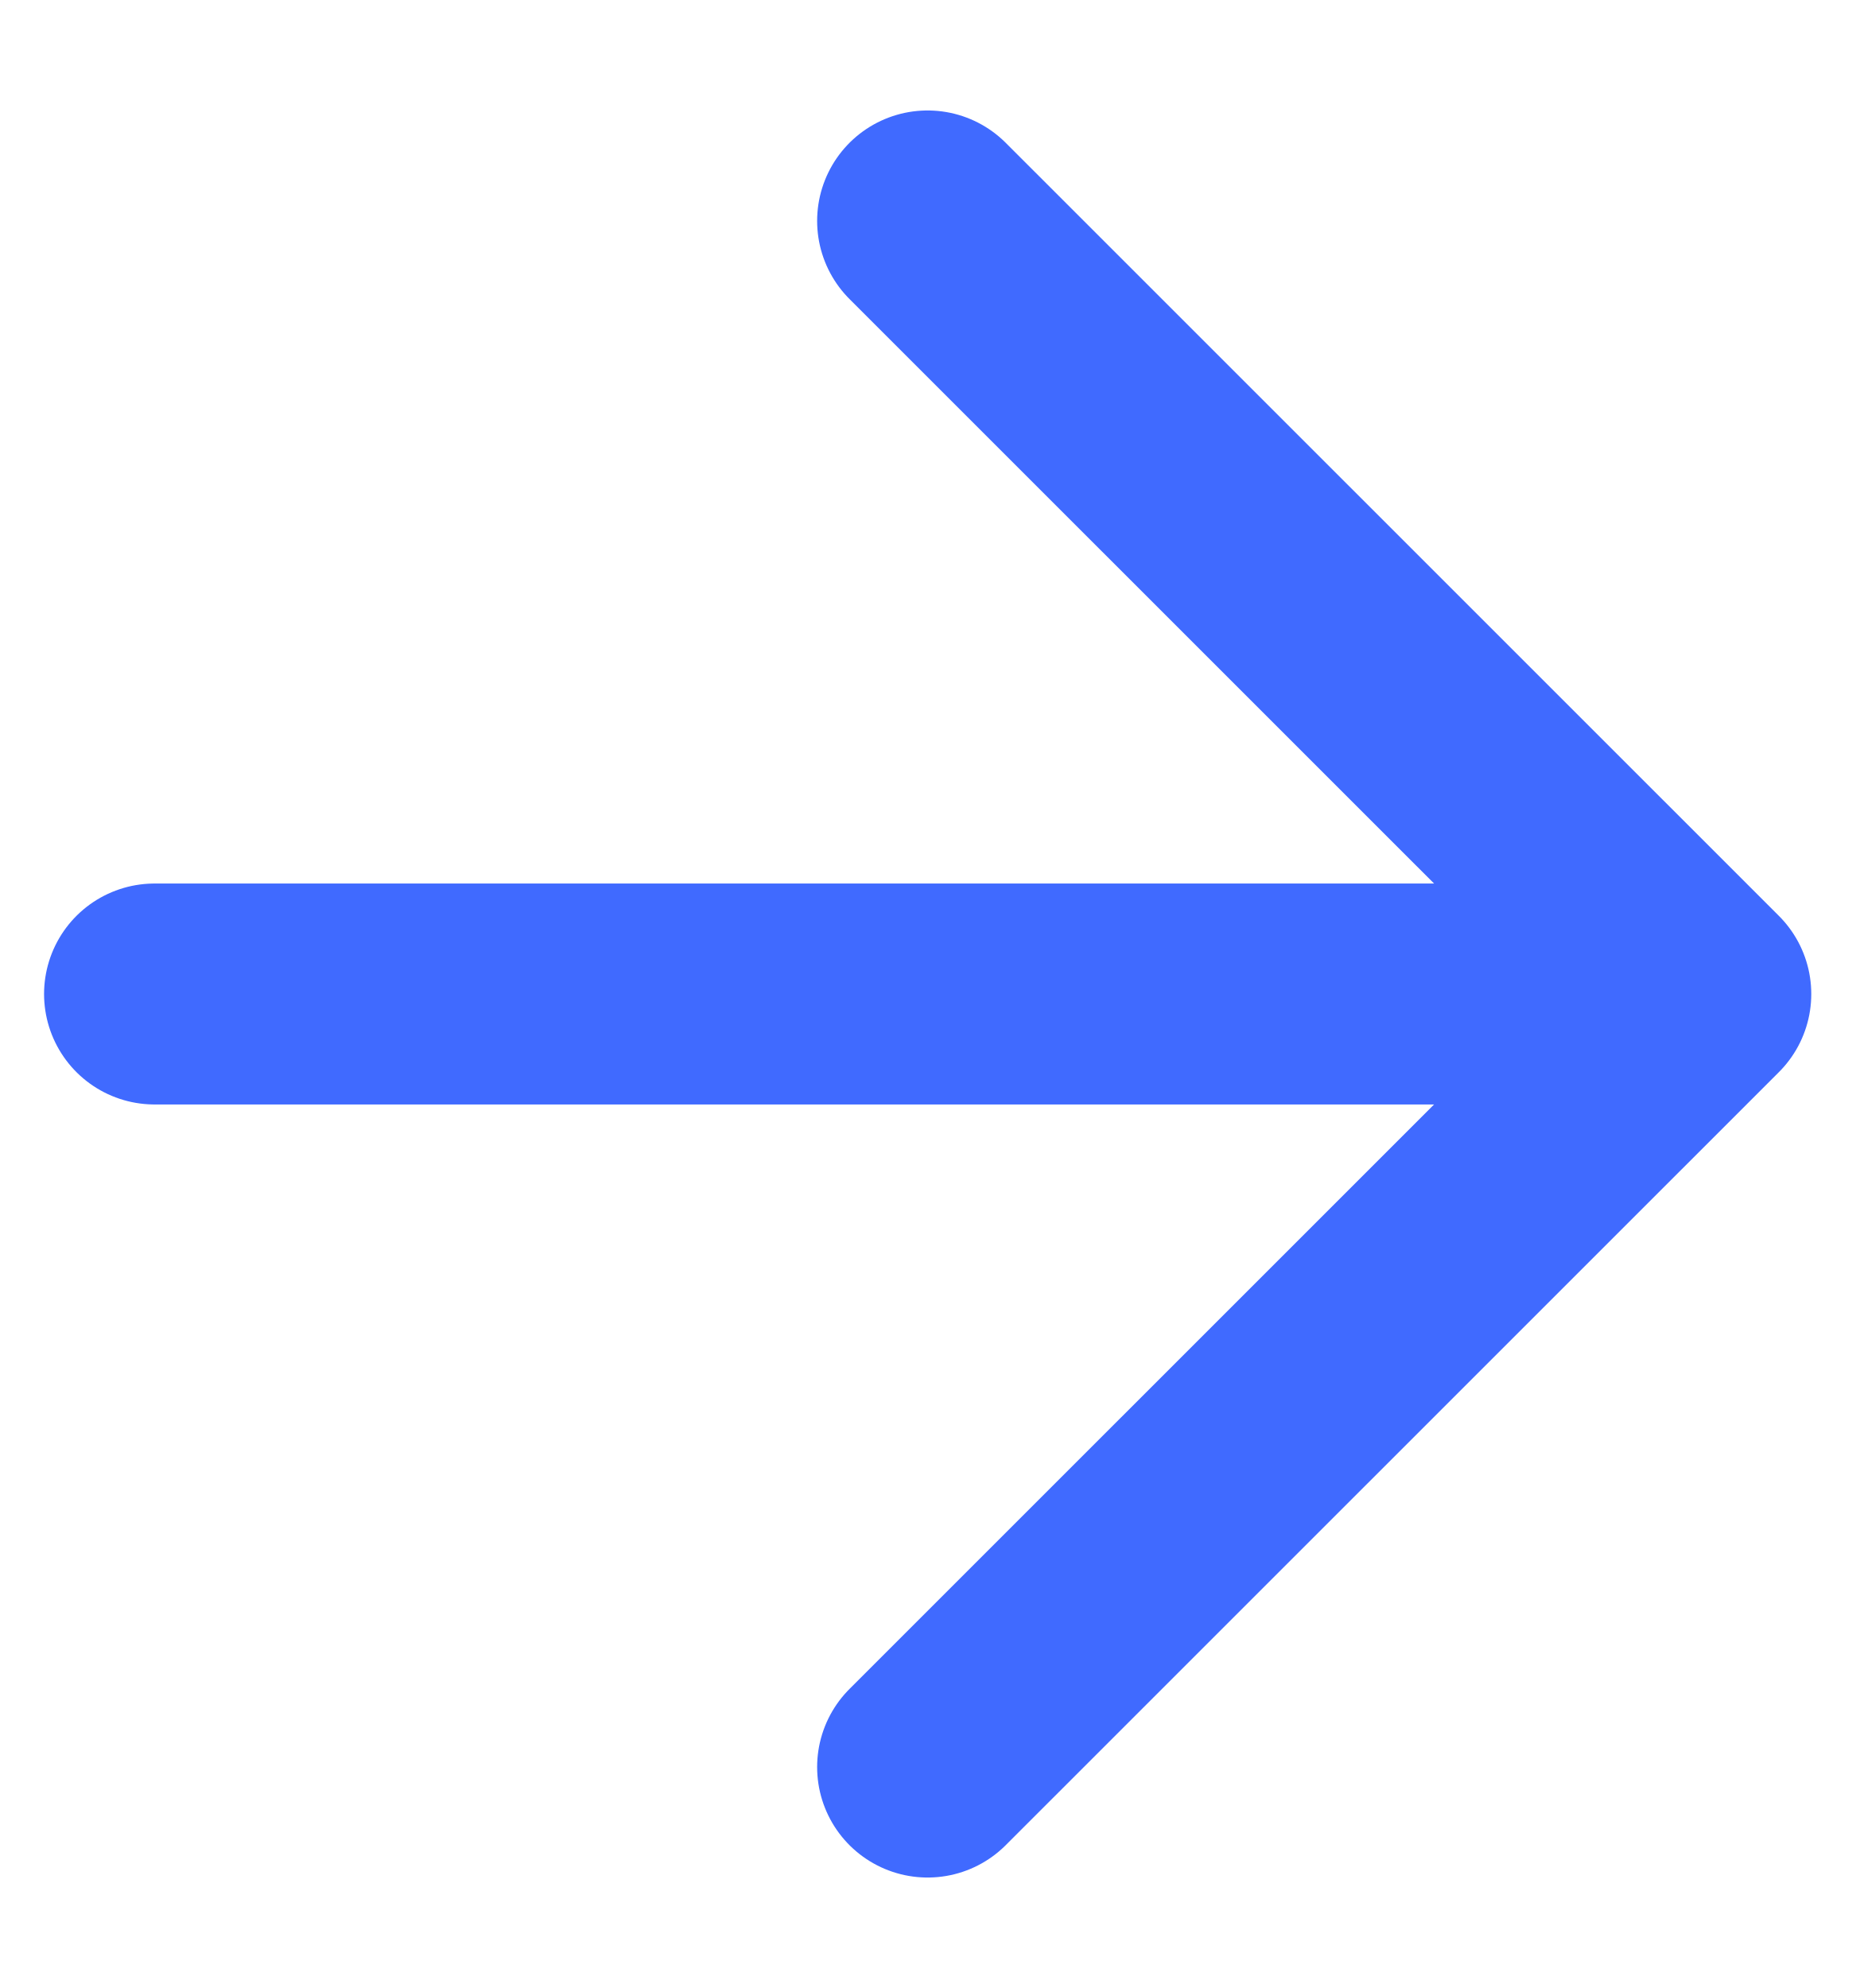
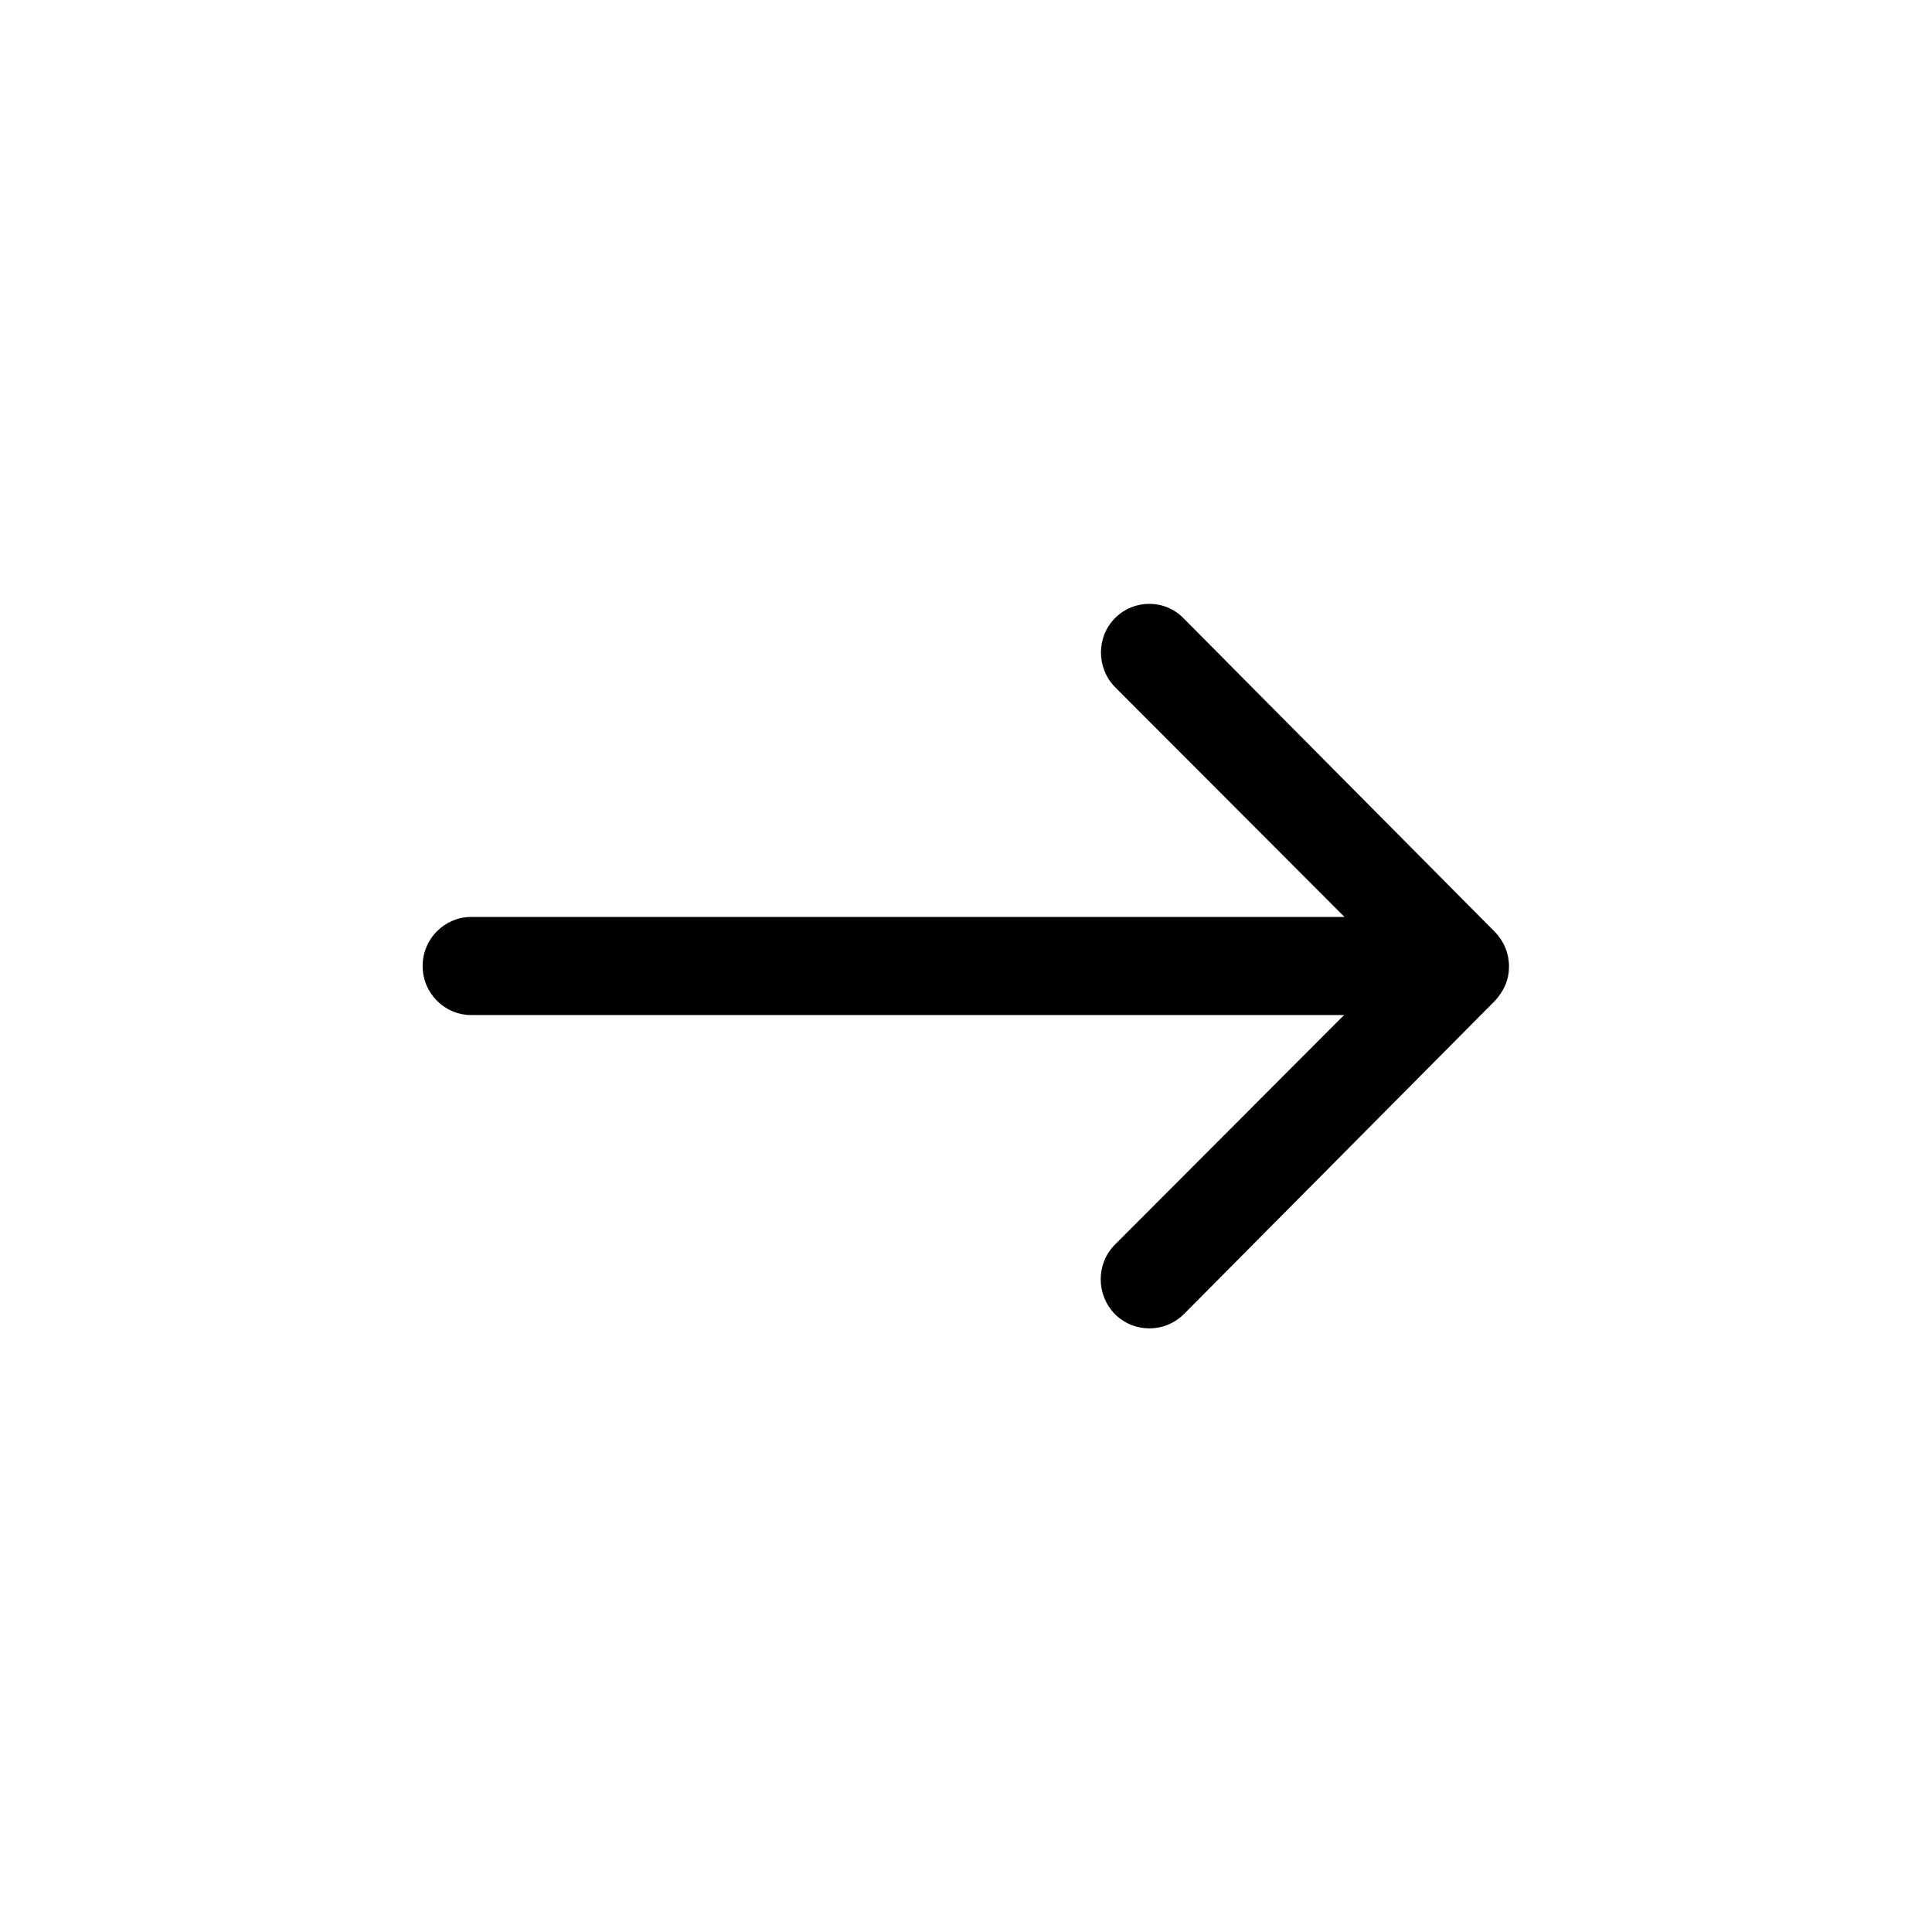
- <svg xmlns="http://www.w3.org/2000/svg" width="14" height="15" viewBox="0 0 14 15" fill="none">
-   <path d="M1.166 7.5H12.833M12.833 7.5L6.999 1.667M12.833 7.5L6.999 13.333" stroke="#406AFF" stroke-width="1.667" stroke-linecap="round" stroke-linejoin="round" />
+ <svg xmlns="http://www.w3.org/2000/svg" viewBox="0 0 512 512">
+   <path d="M295.6 163.7c-5.1 5-5.1 13.3-.1 18.4l60.8 60.9H124.9c-7.1 0-12.9 5.8-12.9 13s5.8 13 12.9 13h231.3l-60.8 60.9c-5 5.1-4.9 13.3.1 18.4 5.1 5 13.2 5 18.3-.1l82.4-83c1.1-1.2 2-2.5 2.7-4.1.7-1.6 1-3.3 1-5 0-3.4-1.3-6.6-3.7-9.1l-82.4-83c-4.9-5.2-13.1-5.3-18.2-.3z" />
</svg>
